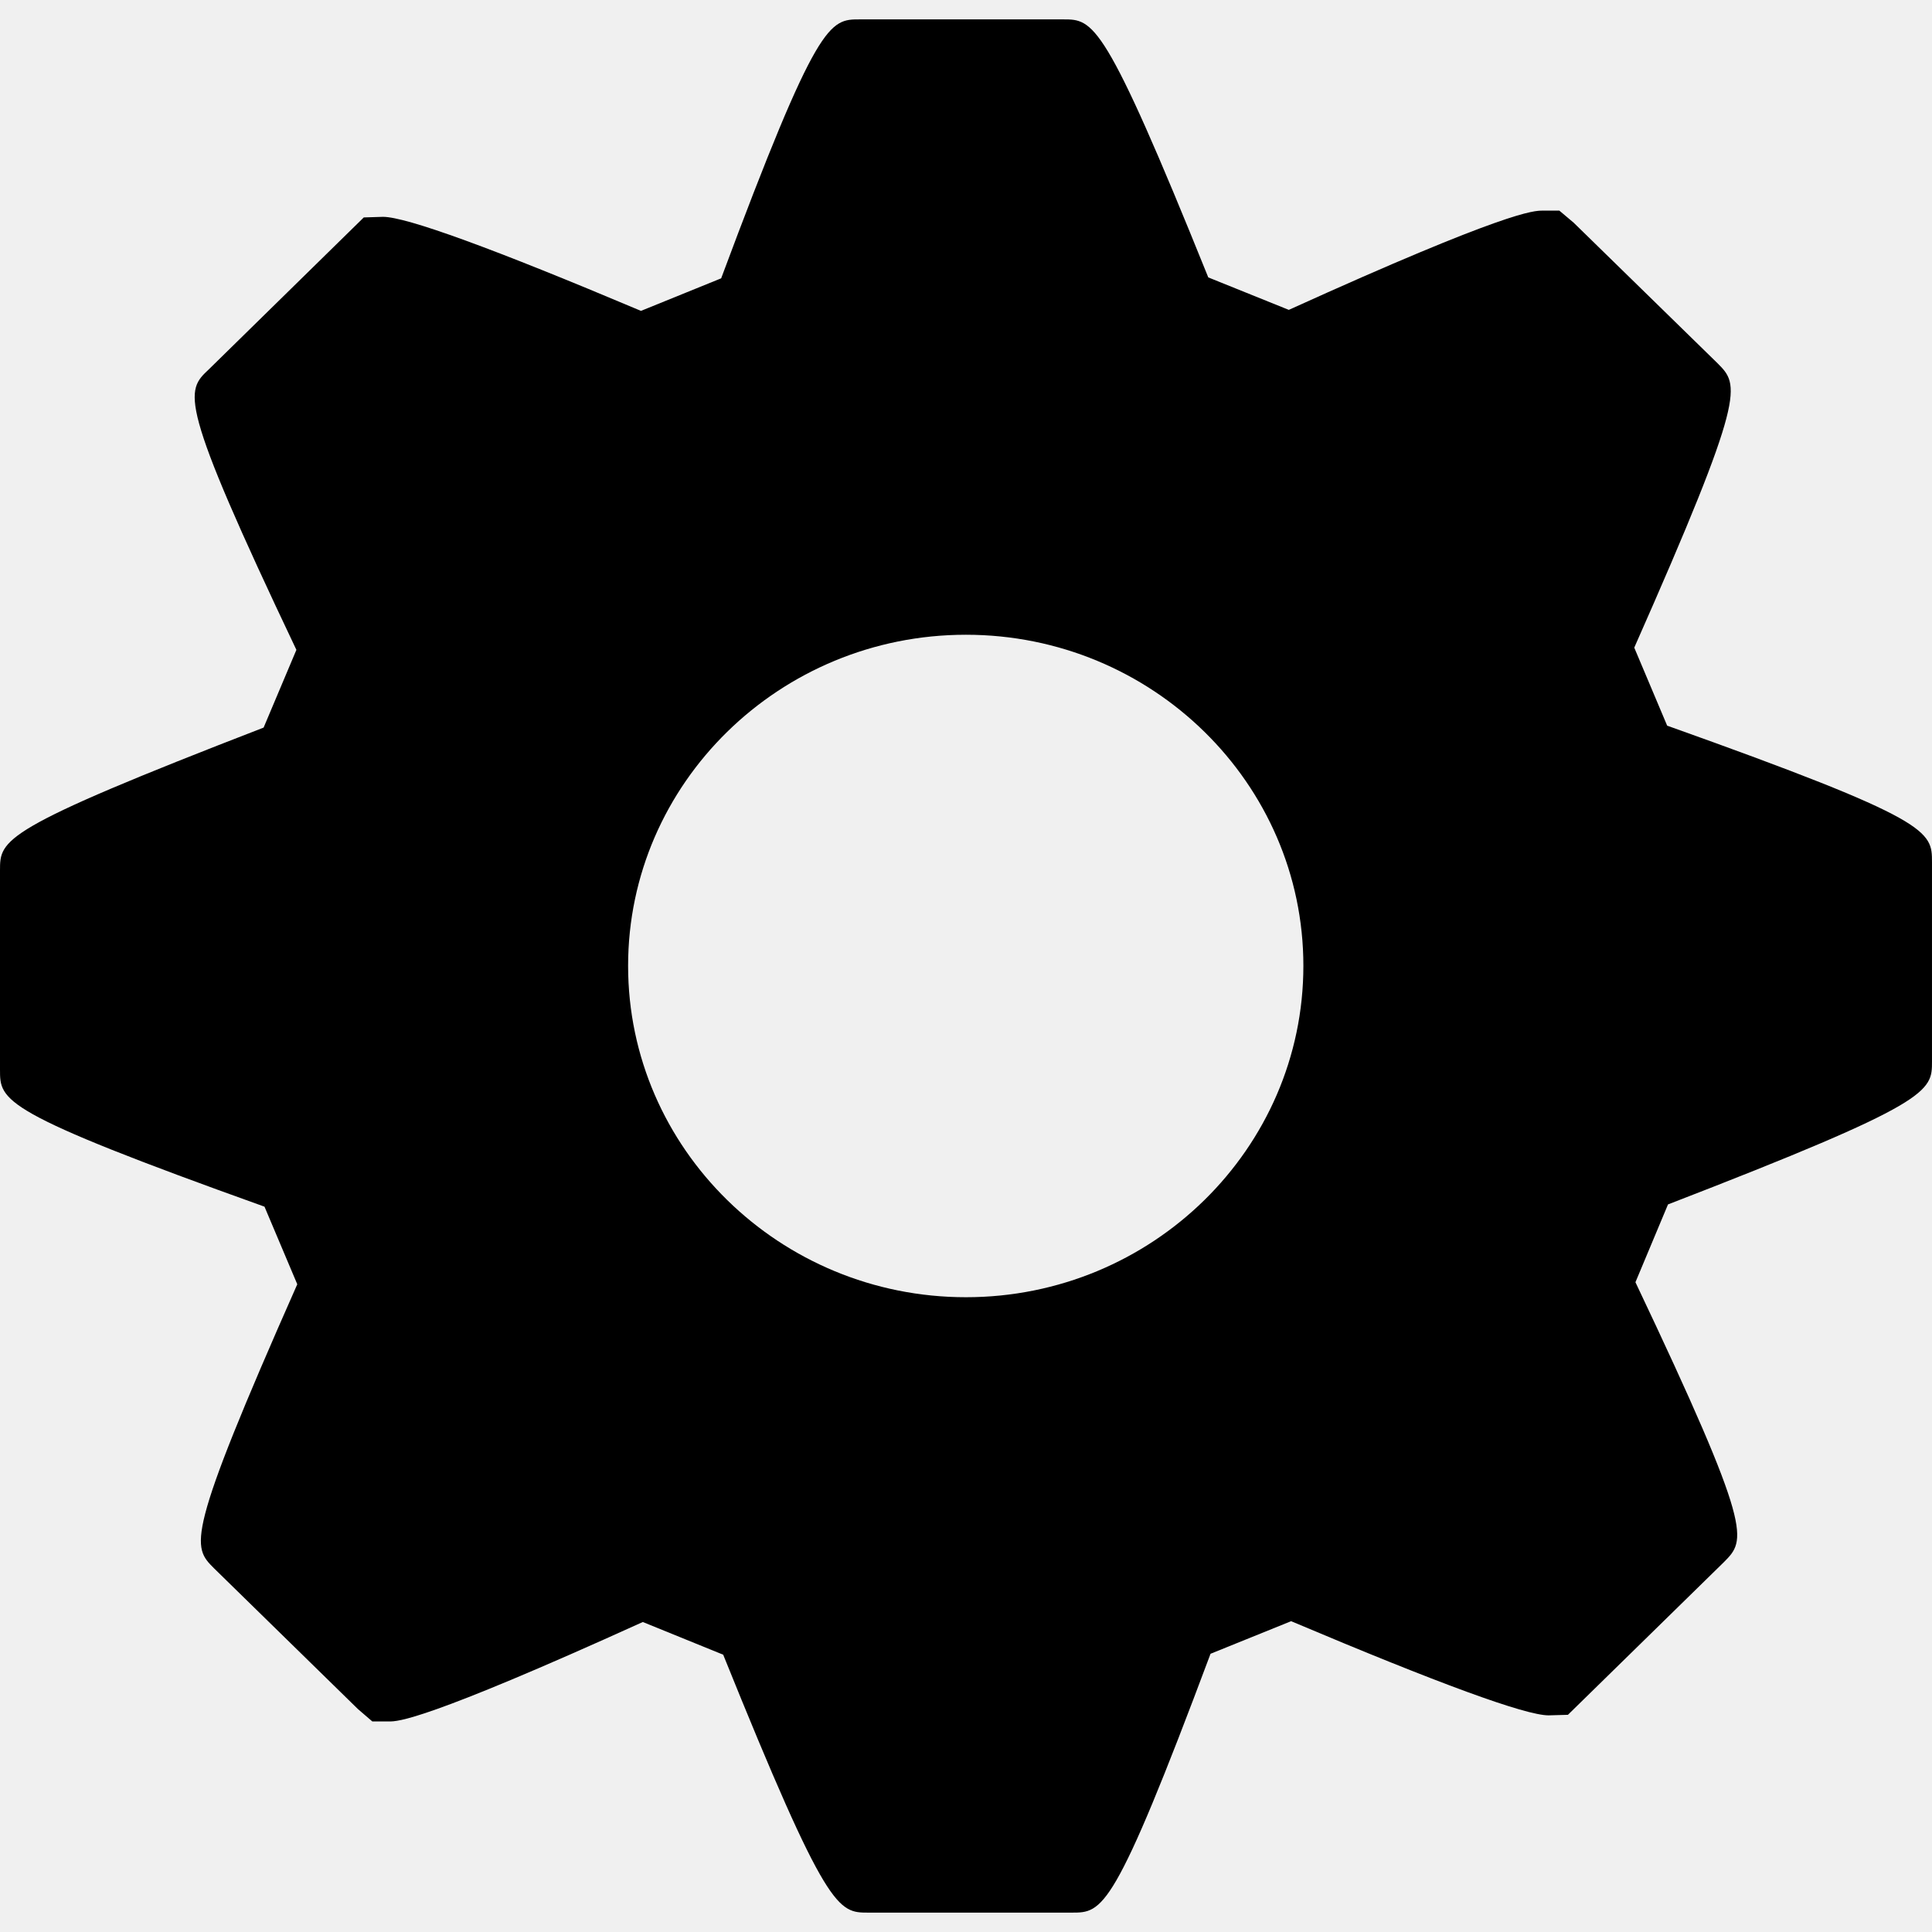
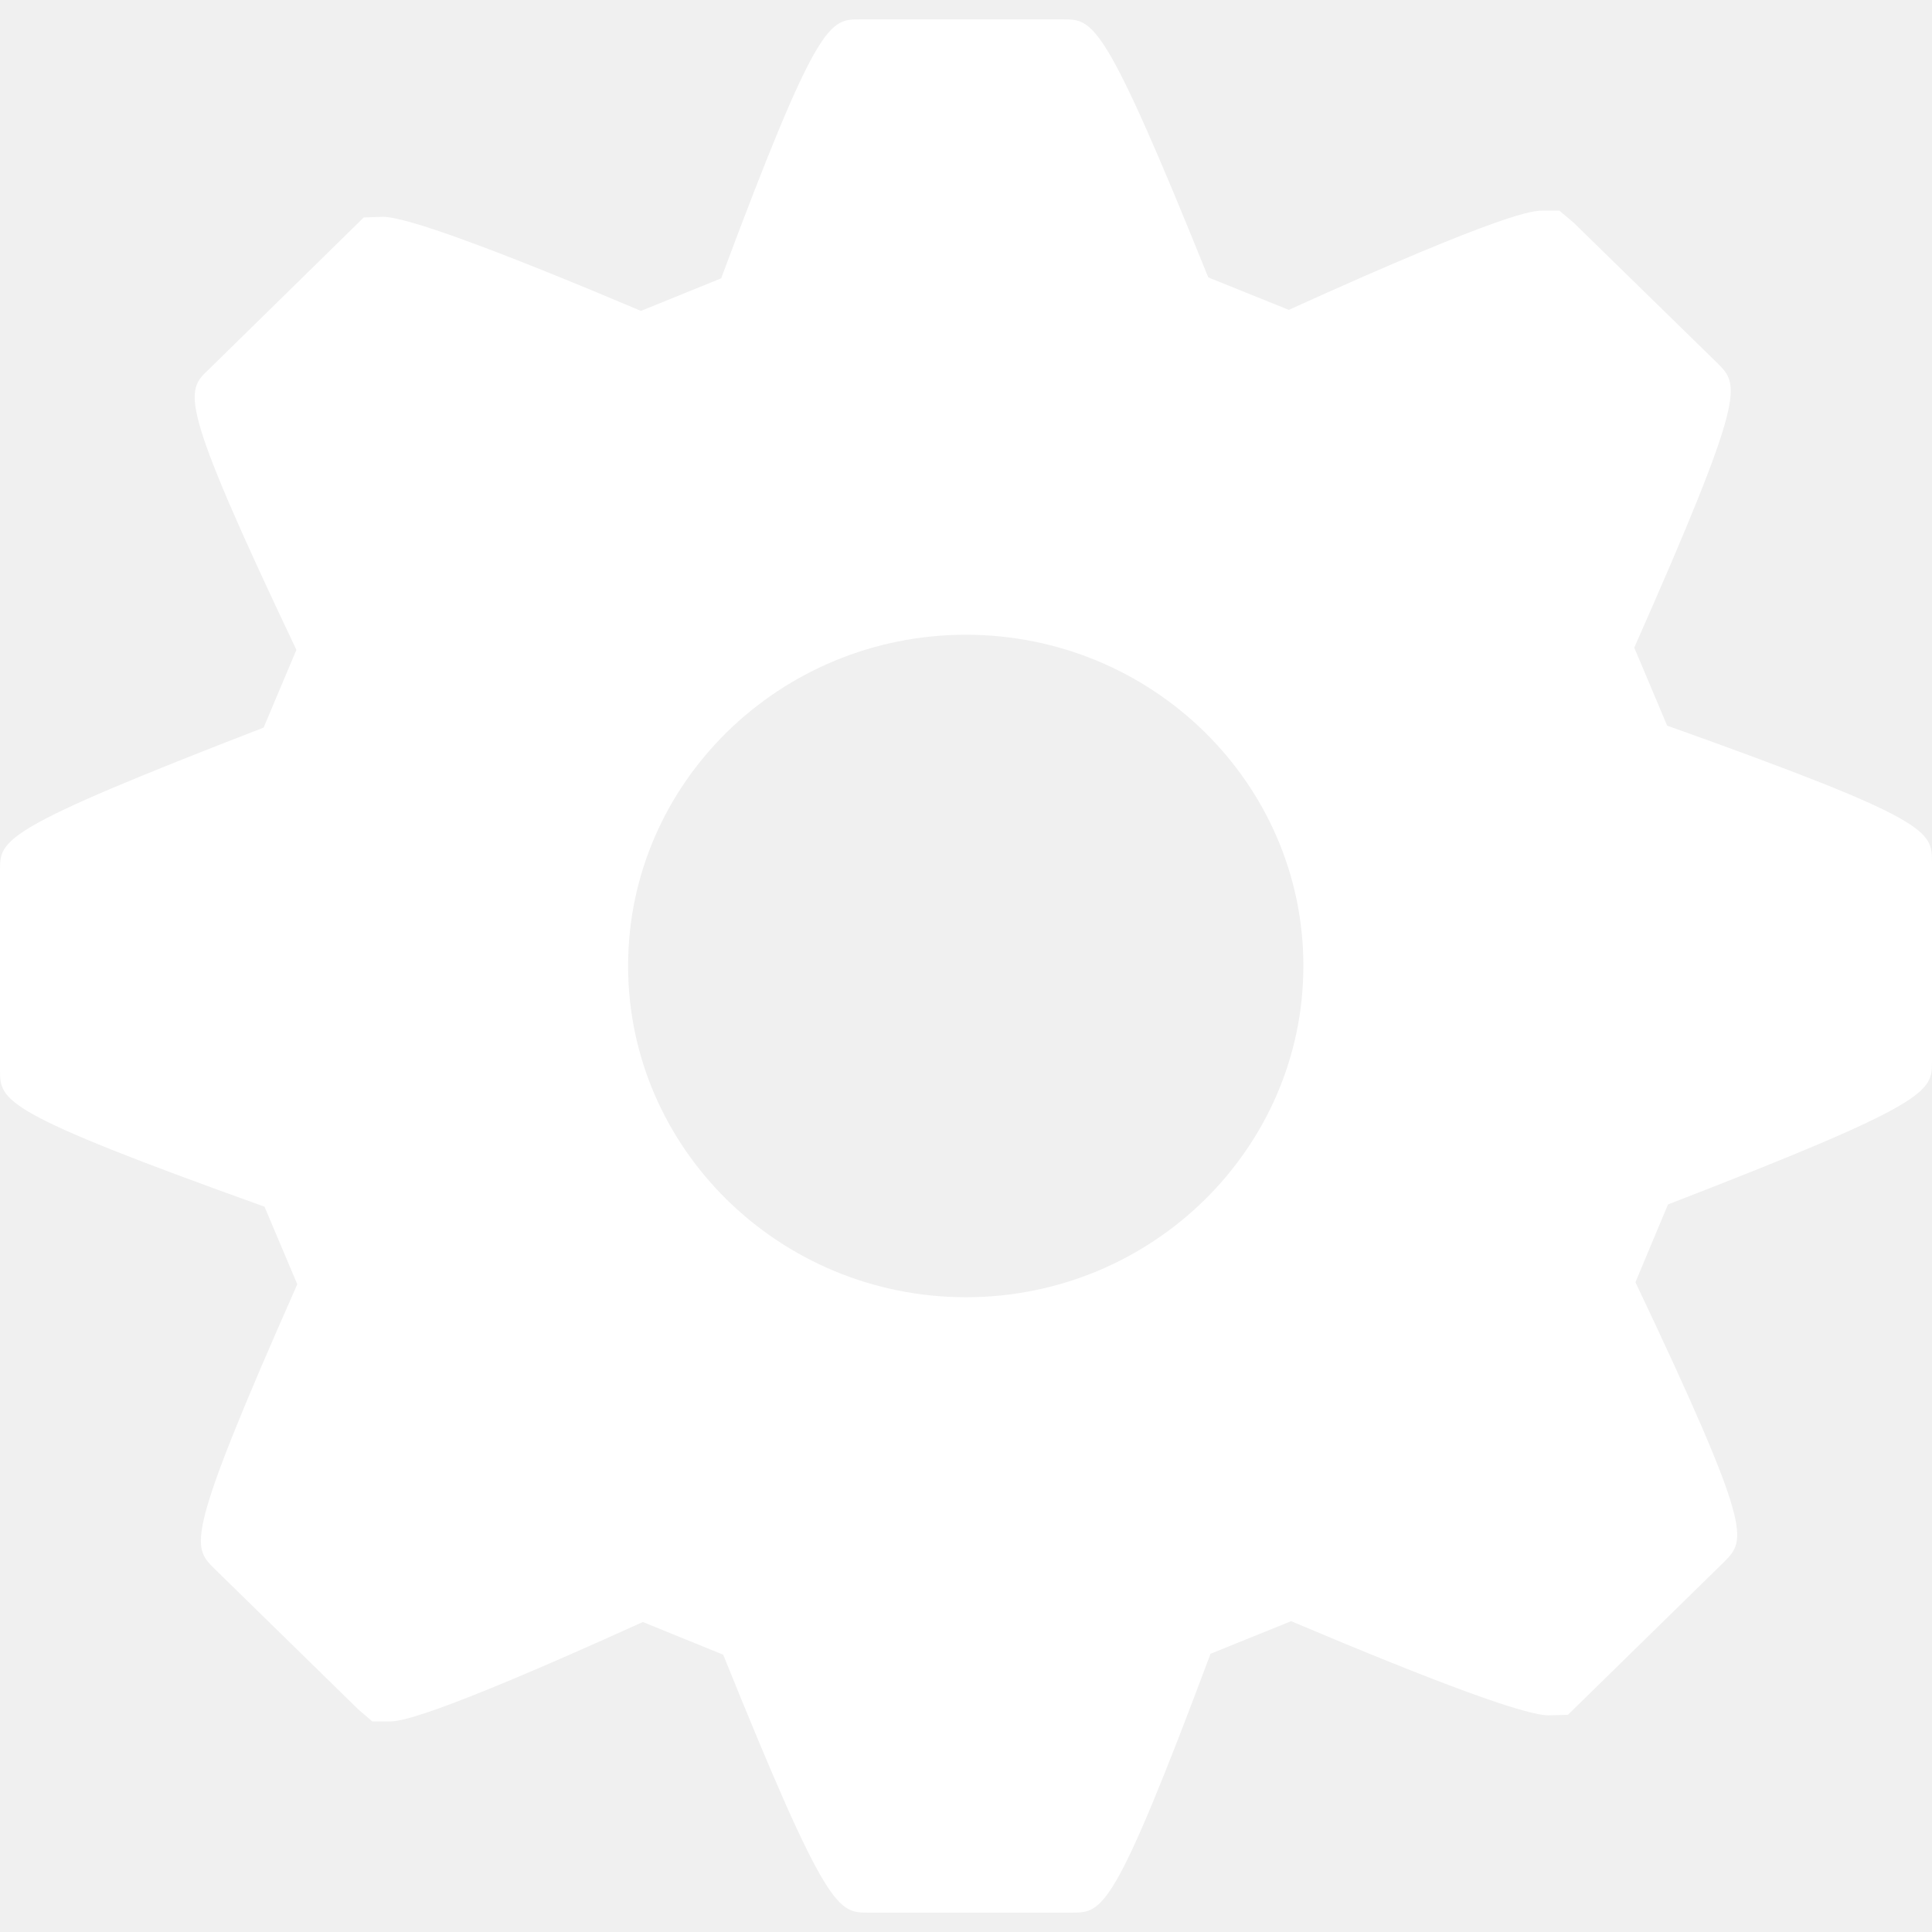
<svg xmlns="http://www.w3.org/2000/svg" version="1.1" id="Capa_1" x="0px" y="0px" width="340.274px" height="340.274px" viewBox="0 0 340.274 340.274" style="enable-background:new 0 0 340.274 340.274;" xml:space="preserve">
  <g>
    <g>
      <g>
-         <path d="M293.629,127.806l-5.795-13.739c19.846-44.856,18.53-46.189,14.676-50.08l-25.353-24.77l-2.516-2.12h-2.937     c-1.549,0-6.173,0-44.712,17.48l-14.184-5.719c-18.332-45.444-20.212-45.444-25.58-45.444h-35.765     c-5.362,0-7.446-0.006-24.448,45.606l-14.123,5.734C86.848,43.757,71.574,38.19,67.452,38.19l-3.381,0.105L36.801,65.032     c-4.138,3.891-5.582,5.263,15.402,49.425l-5.774,13.691C0,146.097,0,147.838,0,153.33v35.068c0,5.501,0,7.44,46.585,24.127     l5.773,13.667c-19.843,44.832-18.51,46.178-14.655,50.032l25.353,24.8l2.522,2.168h2.951c1.525,0,6.092,0,44.685-17.516     l14.159,5.758c18.335,45.438,20.218,45.427,25.598,45.427h35.771c5.47,0,7.41,0,24.463-45.589l14.195-5.74     c26.014,11,41.253,16.585,45.349,16.585l3.404-0.096l27.479-26.901c3.909-3.945,5.278-5.309-15.589-49.288l5.734-13.702     c46.496-17.967,46.496-19.853,46.496-25.221v-35.029C340.268,146.361,340.268,144.434,293.629,127.806z M170.128,228.474     c-32.798,0-59.504-26.187-59.504-58.364c0-32.153,26.707-58.315,59.504-58.315c32.78,0,59.43,26.168,59.43,58.315     C229.552,202.287,202.902,228.474,170.128,228.474z" />
+         <path fill="white" d="M293.629,127.806l-5.795-13.739c19.846-44.856,18.53-46.189,14.676-50.08l-25.353-24.77l-2.516-2.12h-2.937     c-1.549,0-6.173,0-44.712,17.48l-14.184-5.719c-18.332-45.444-20.212-45.444-25.58-45.444h-35.765     c-5.362,0-7.446-0.006-24.448,45.606l-14.123,5.734C86.848,43.757,71.574,38.19,67.452,38.19l-3.381,0.105L36.801,65.032     c-4.138,3.891-5.582,5.263,15.402,49.425l-5.774,13.691C0,146.097,0,147.838,0,153.33v35.068c0,5.501,0,7.44,46.585,24.127     l5.773,13.667c-19.843,44.832-18.51,46.178-14.655,50.032l25.353,24.8l2.522,2.168h2.951c1.525,0,6.092,0,44.685-17.516     l14.159,5.758c18.335,45.438,20.218,45.427,25.598,45.427h35.771c5.47,0,7.41,0,24.463-45.589l14.195-5.74     c26.014,11,41.253,16.585,45.349,16.585l3.404-0.096l27.479-26.901c3.909-3.945,5.278-5.309-15.589-49.288l5.734-13.702     c46.496-17.967,46.496-19.853,46.496-25.221v-35.029C340.268,146.361,340.268,144.434,293.629,127.806z M170.128,228.474     c-32.798,0-59.504-26.187-59.504-58.364c0-32.153,26.707-58.315,59.504-58.315c32.78,0,59.43,26.168,59.43,58.315     C229.552,202.287,202.902,228.474,170.128,228.474z" />
      </g>
    </g>
  </g>
  <g>
</g>
  <g>
</g>
  <g>
</g>
  <g>
</g>
  <g>
</g>
  <g>
</g>
  <g>
</g>
  <g>
</g>
  <g>
</g>
  <g>
</g>
  <g>
</g>
  <g>
</g>
  <g>
</g>
  <g>
</g>
  <g>
</g>
</svg>
